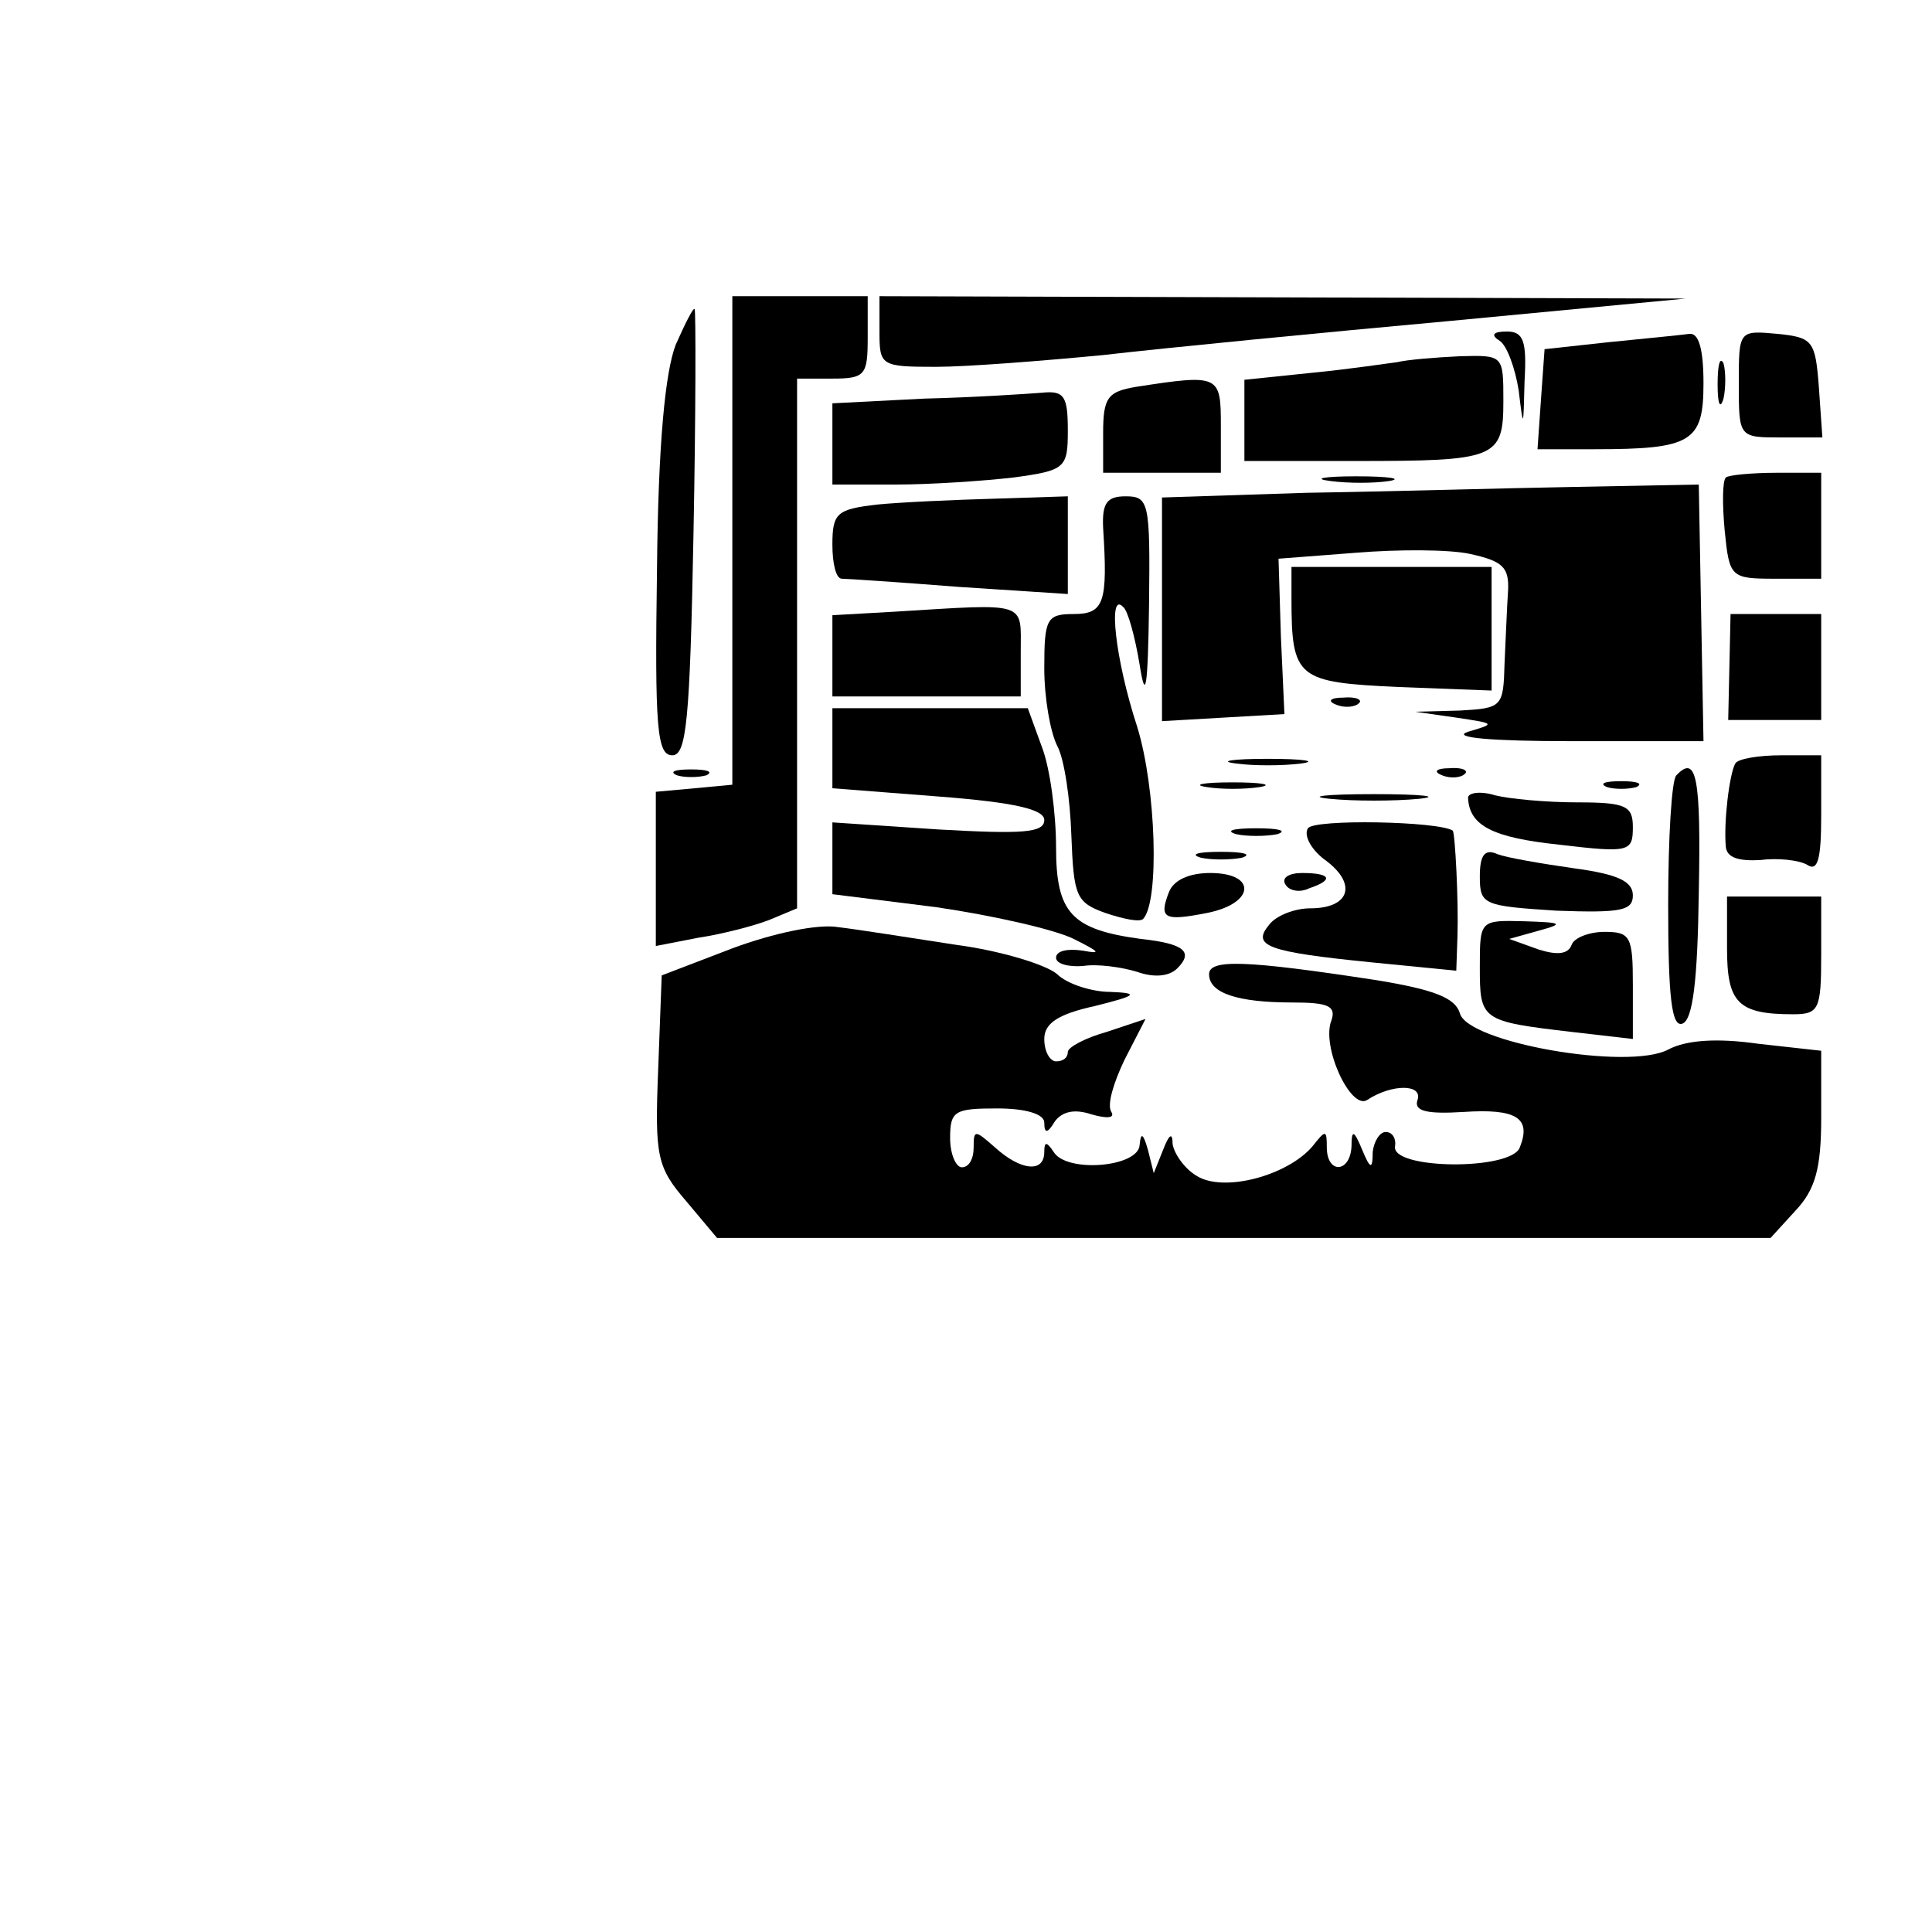
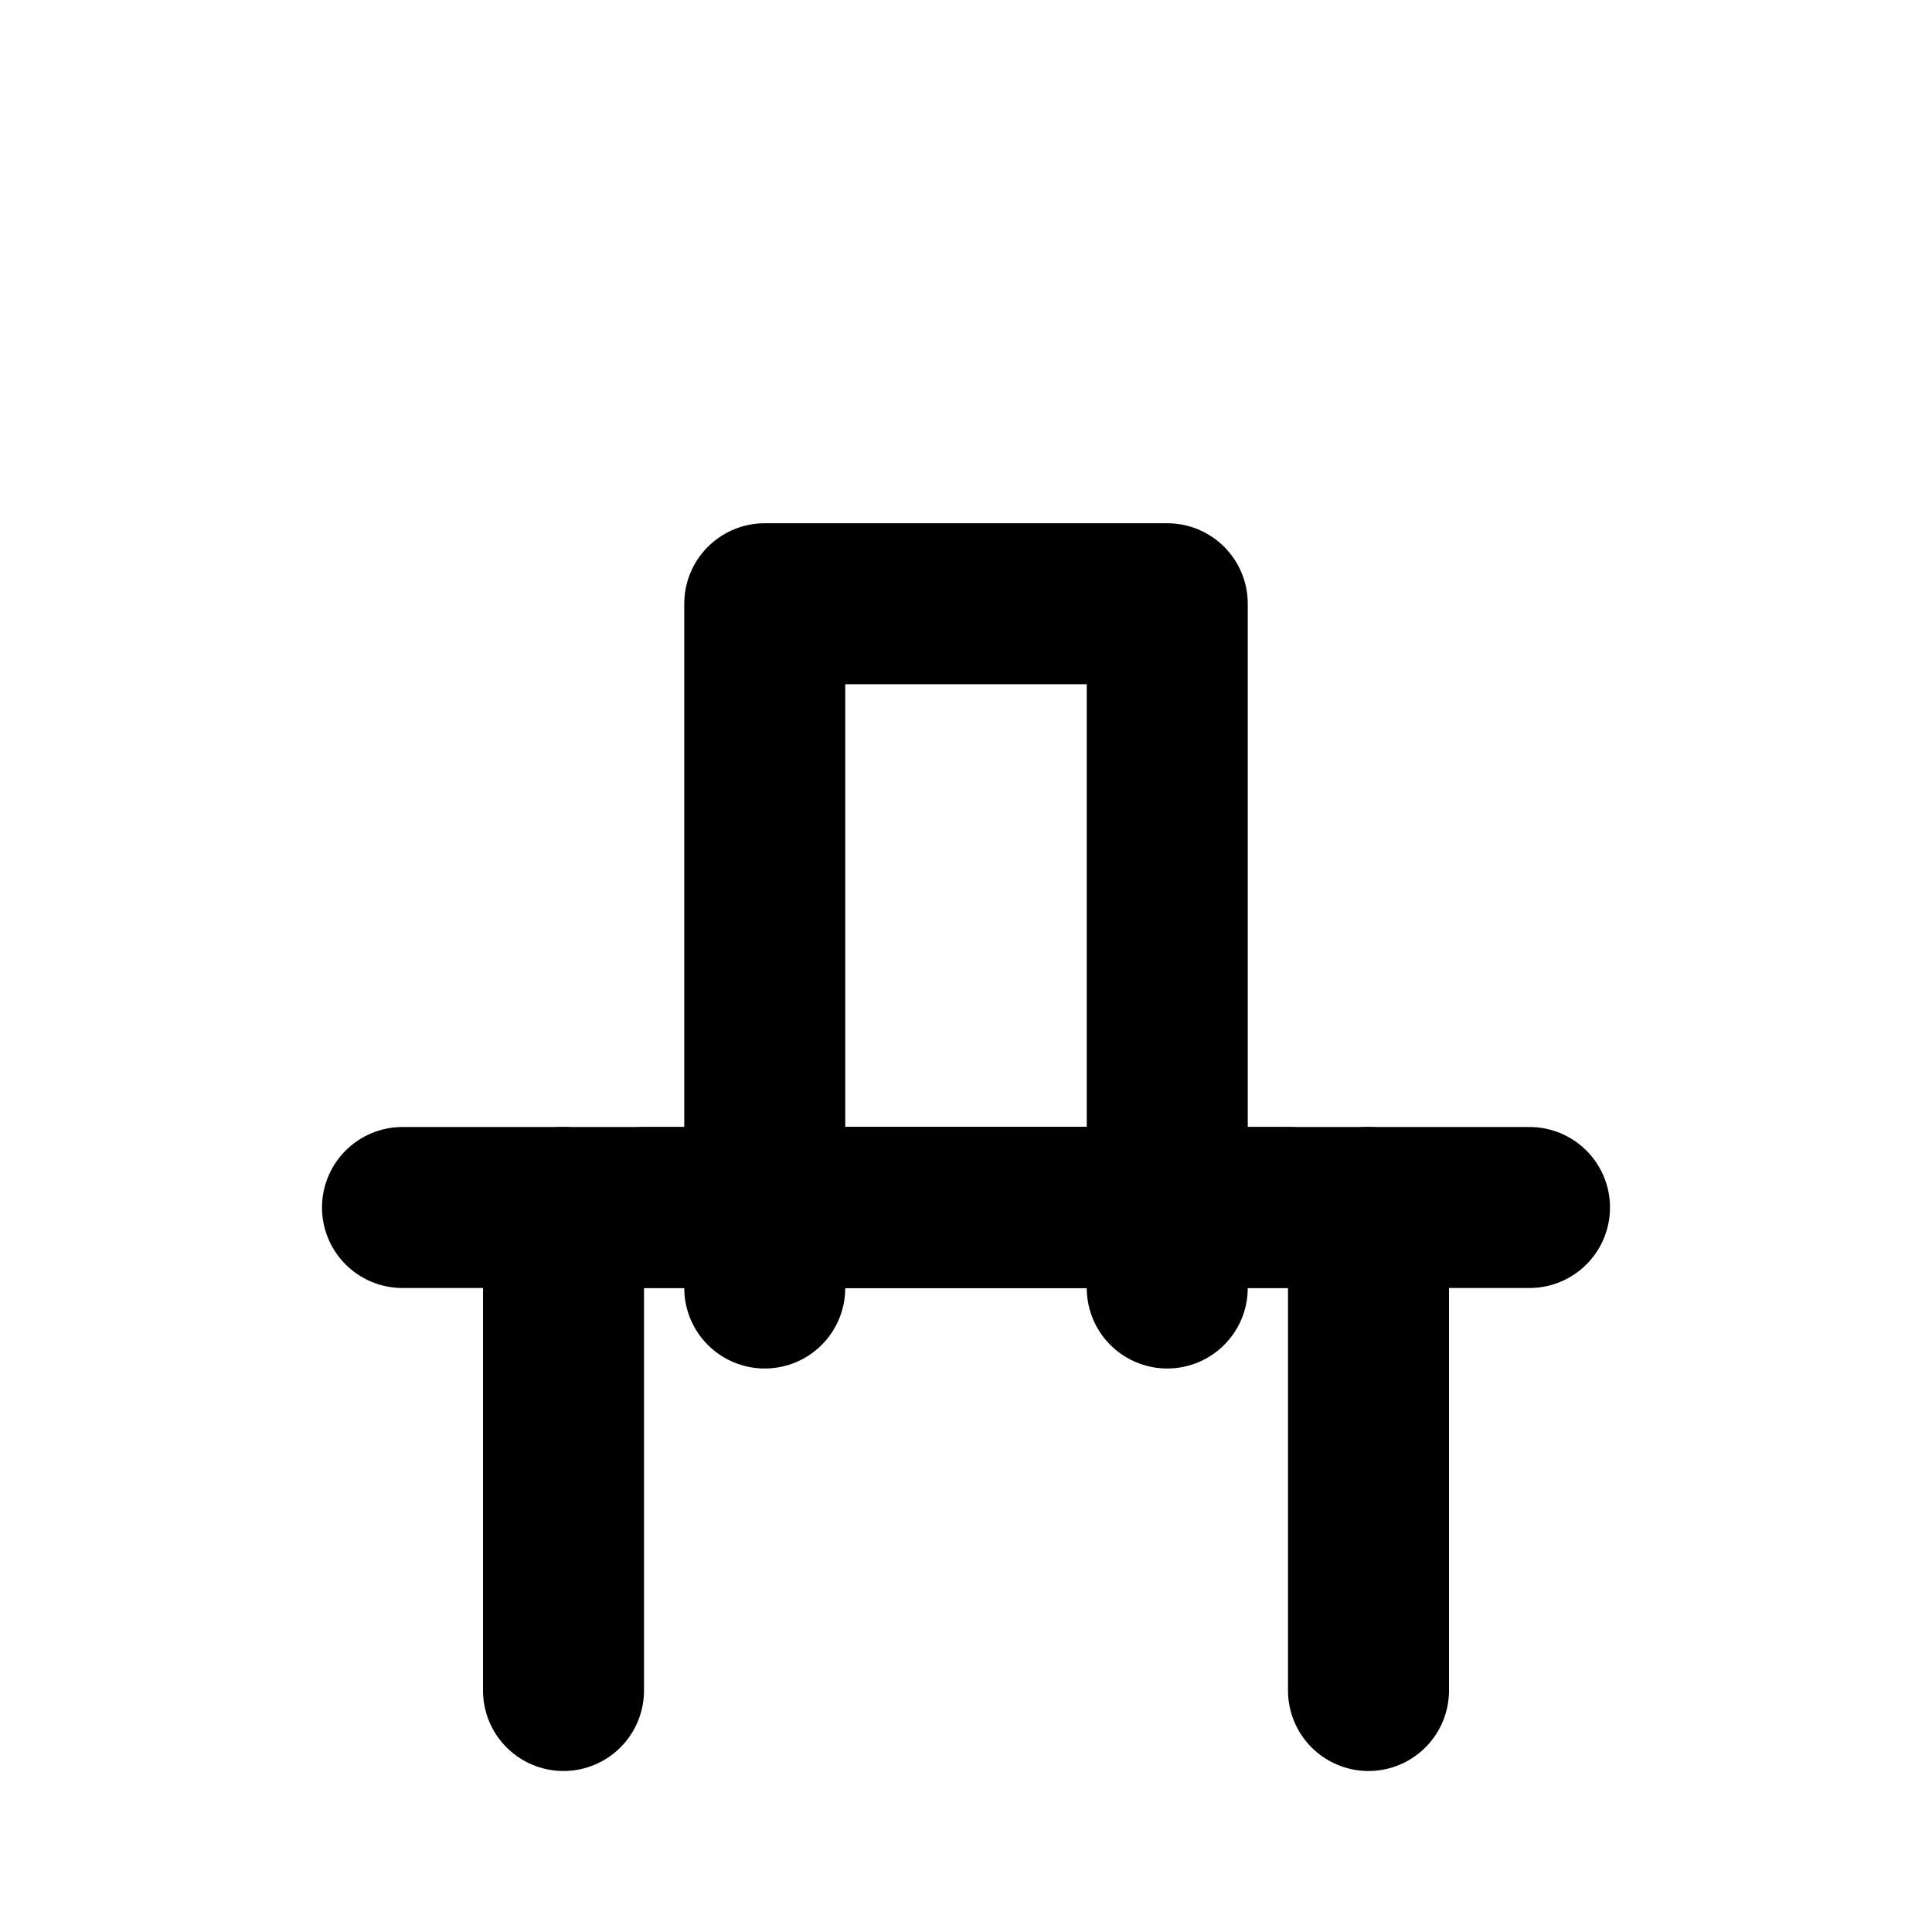
- <svg xmlns="http://www.w3.org/2000/svg" viewBox="0 0 100 100">
-   <g transform="translate(50,50) scale(0.609292) translate(-31.35,-62.9) translate(0,96) scale(0.1,-0.1)" fill="currentColor" stroke="none">
-     <path d="M962 585 l-1 -45 39 0 40 0 0 45 0 45 -39 0 -38 0 -1 -45z" fill="currentColor" stroke="none" />
-     <path d="M115 692 l0 -207 -32 -3 -33 -3 0 -66 0 -65 36 7 c20 3 47 10 60 15 l24 10 0 225 0 225 30 0 c28 0 30 3 30 35 l0 35 -57 0 -58 0 0 -208z" fill="currentColor" stroke="none" />
-     <path d="M240 870 c0 -29 1 -30 48 -30 26 0 90 5 142 10 52 6 185 19 295 29 l200 19 -342 1 -343 1 0 -30z" fill="currentColor" stroke="none" />
-     <path d="M67 859 c-9 -23 -15 -84 -16 -191 -2 -135 0 -158 13 -158 12 0 15 29 18 188 2 103 2 189 1 191 -1 2 -8 -12 -16 -30z" fill="currentColor" stroke="none" />
-     <path d="M767 862 c6 -4 13 -23 16 -42 4 -33 4 -33 5 8 2 34 -1 42 -15 42 -12 0 -14 -3 -6 -8z" fill="currentColor" stroke="none" />
-     <path d="M860 861 l-55 -6 -3 -42 -3 -43 48 0 c83 0 93 6 93 56 0 29 -4 43 -12 42 -7 -1 -38 -4 -68 -7z" fill="currentColor" stroke="none" />
-     <path d="M970 826 c0 -46 0 -46 36 -46 l35 0 -3 43 c-3 39 -5 42 -35 45 -33 3 -33 3 -33 -42z" fill="currentColor" stroke="none" />
-     <path d="M680 844 c-8 -1 -41 -6 -72 -9 l-58 -6 0 -35 0 -34 94 0 c120 0 126 2 126 51 0 39 0 39 -37 38 -21 -1 -45 -3 -53 -5z" fill="currentColor" stroke="none" />
-     <path d="M952 825 c0 -16 2 -22 5 -12 2 9 2 23 0 30 -3 6 -5 -1 -5 -18z" fill="currentColor" stroke="none" />
-     <path d="M458 823 c-24 -4 -28 -9 -28 -39 l0 -34 50 0 50 0 0 40 c0 43 -1 44 -72 33z" fill="currentColor" stroke="none" />
-     <path d="M278 813 l-78 -4 0 -34 0 -35 54 0 c29 0 74 3 100 6 44 6 46 8 46 40 0 29 -3 34 -22 32 -13 -1 -58 -4 -100 -5z" fill="currentColor" stroke="none" />
-     <path d="M623 743 c15 -2 37 -2 50 0 12 2 0 4 -28 4 -27 0 -38 -2 -22 -4z" fill="currentColor" stroke="none" />
-     <path d="M959 746 c-3 -3 -3 -23 -1 -45 4 -40 5 -41 43 -41 l39 0 0 45 0 45 -38 0 c-21 0 -41 -2 -43 -4z" fill="currentColor" stroke="none" />
-     <path d="M603 733 l-123 -4 0 -95 0 -95 52 3 52 3 -3 66 -2 66 65 5 c36 3 80 3 98 -1 27 -6 33 -11 32 -31 -1 -14 -2 -42 -3 -62 -1 -37 -2 -38 -38 -40 l-38 -1 35 -5 c33 -5 34 -5 10 -12 -15 -5 20 -8 87 -8 l113 0 -2 109 -2 109 -105 -2 c-58 -1 -161 -4 -228 -5z" fill="currentColor" stroke="none" />
-     <path d="M238 723 c-34 -4 -38 -7 -38 -34 0 -16 3 -29 8 -29 4 0 49 -3 100 -7 l92 -6 0 42 0 41 -62 -2 c-35 -1 -80 -3 -100 -5z" fill="currentColor" stroke="none" />
-     <path d="M430 703 c4 -63 1 -73 -25 -73 -23 0 -25 -4 -25 -46 0 -25 5 -54 11 -66 6 -11 11 -45 12 -76 2 -52 4 -57 29 -66 15 -5 29 -8 32 -5 14 15 11 111 -5 163 -19 58 -25 116 -12 102 4 -3 10 -25 14 -49 5 -32 7 -21 8 51 1 87 0 92 -20 92 -16 0 -20 -6 -19 -27z" fill="currentColor" stroke="none" />
-     <path d="M590 643 c0 -68 5 -71 91 -75 l79 -3 0 53 0 52 -85 0 -85 0 0 -27z" fill="currentColor" stroke="none" />
-     <path d="M253 632 l-53 -3 0 -35 0 -34 80 0 80 0 0 38 c0 43 7 41 -107 34z" fill="currentColor" stroke="none" />
-     <path d="M628 553 c7 -3 16 -2 19 1 4 3 -2 6 -13 5 -11 0 -14 -3 -6 -6z" fill="currentColor" stroke="none" />
-     <path d="M200 516 l0 -34 90 -7 c65 -5 90 -11 90 -20 0 -11 -19 -12 -90 -8 l-90 6 0 -30 0 -31 88 -11 c48 -7 101 -19 117 -27 22 -11 24 -13 8 -10 -13 2 -23 0 -23 -6 0 -5 10 -8 23 -7 12 2 33 -1 46 -5 14 -5 27 -4 34 3 14 14 6 21 -31 25 -59 8 -72 22 -72 78 0 28 -5 67 -12 85 l-12 33 -83 0 -83 0 0 -34z" fill="currentColor" stroke="none" />
-     <path d="M543 503 c15 -2 39 -2 55 0 15 2 2 4 -28 4 -30 0 -43 -2 -27 -4z" fill="currentColor" stroke="none" />
-     <path d="M967 503 c-5 -9 -10 -50 -8 -71 1 -9 11 -12 29 -11 15 2 33 0 40 -4 9 -6 12 4 12 42 l0 51 -34 0 c-19 0 -37 -3 -39 -7z" fill="currentColor" stroke="none" />
-     <path d="M68 493 c6 -2 18 -2 25 0 6 3 1 5 -13 5 -14 0 -19 -2 -12 -5z" fill="currentColor" stroke="none" />
-     <path d="M718 493 c7 -3 16 -2 19 1 4 3 -2 6 -13 5 -11 0 -14 -3 -6 -6z" fill="currentColor" stroke="none" />
-     <path d="M917 493 c-4 -3 -7 -53 -7 -110 0 -79 3 -104 12 -101 9 3 13 37 14 111 2 99 -2 118 -19 100z" fill="currentColor" stroke="none" />
-     <path d="M518 483 c12 -2 32 -2 45 0 12 2 2 4 -23 4 -25 0 -35 -2 -22 -4z" fill="currentColor" stroke="none" />
-     <path d="M858 483 c6 -2 18 -2 25 0 6 3 1 5 -13 5 -14 0 -19 -2 -12 -5z" fill="currentColor" stroke="none" />
-     <path d="M623 473 c20 -2 54 -2 75 0 20 2 3 4 -38 4 -41 0 -58 -2 -37 -4z" fill="currentColor" stroke="none" />
-     <path d="M740 474 c1 -24 21 -34 78 -40 59 -7 62 -6 62 15 0 18 -6 21 -47 21 -27 0 -58 3 -70 6 -13 4 -23 2 -23 -2z" fill="currentColor" stroke="none" />
-     <path d="M604 448 c-4 -6 3 -19 16 -28 26 -20 19 -40 -14 -40 -13 0 -29 -6 -35 -14 -15 -18 -2 -23 88 -32 l71 -7 1 29 c1 30 -2 88 -4 90 -12 8 -118 10 -123 2z" fill="currentColor" stroke="none" />
-     <path d="M543 443 c9 -2 25 -2 35 0 9 3 1 5 -18 5 -19 0 -27 -2 -17 -5z" fill="currentColor" stroke="none" />
-     <path d="M513 423 c9 -2 25 -2 35 0 9 3 1 5 -18 5 -19 0 -27 -2 -17 -5z" fill="currentColor" stroke="none" />
-     <path d="M750 407 c0 -24 3 -25 65 -29 55 -2 65 0 65 13 0 12 -13 18 -50 23 -28 4 -57 9 -65 12 -11 5 -15 -1 -15 -19z" fill="currentColor" stroke="none" />
-     <path d="M486 394 c-9 -23 -4 -25 32 -18 41 8 43 34 3 34 -18 0 -31 -6 -35 -16z" fill="currentColor" stroke="none" />
-     <path d="M585 400 c3 -5 12 -7 20 -3 21 7 19 13 -6 13 -11 0 -18 -4 -14 -10z" fill="currentColor" stroke="none" />
-     <path d="M960 346 c0 -46 9 -56 56 -56 22 0 24 4 24 50 l0 50 -40 0 -40 0 0 -44z" fill="currentColor" stroke="none" />
-     <path d="M115 346 l-60 -23 -3 -80 c-3 -74 -1 -83 24 -112 l26 -31 447 0 448 0 21 23 c17 18 22 36 22 79 l0 57 -54 6 c-35 5 -61 3 -76 -5 -34 -18 -171 6 -177 31 -4 13 -22 20 -71 28 -111 17 -142 18 -142 5 0 -16 24 -24 71 -24 30 0 37 -3 33 -15 -9 -22 16 -76 30 -68 21 14 48 14 43 0 -3 -9 7 -12 39 -10 45 3 58 -5 48 -30 -7 -20 -110 -19 -106 1 1 6 -2 12 -8 12 -5 0 -10 -8 -11 -17 0 -15 -2 -15 -9 2 -7 17 -9 17 -9 3 -1 -23 -21 -24 -21 -1 0 15 -1 15 -12 1 -21 -25 -76 -40 -99 -25 -10 6 -19 19 -20 27 0 10 -3 8 -8 -5 l-8 -20 -5 20 c-4 14 -6 15 -7 4 -1 -19 -62 -24 -73 -6 -6 9 -8 9 -8 0 0 -18 -20 -16 -42 4 -17 15 -18 15 -18 0 0 -10 -4 -17 -10 -17 -5 0 -10 11 -10 25 0 23 4 25 40 25 25 0 40 -5 40 -12 0 -10 3 -9 9 1 6 8 16 11 31 6 14 -4 20 -3 17 2 -4 6 2 25 11 44 l18 35 -33 -11 c-18 -5 -33 -13 -33 -17 0 -5 -4 -8 -10 -8 -5 0 -10 8 -10 19 0 13 11 21 43 28 36 9 38 11 13 12 -16 0 -37 7 -45 15 -9 8 -48 20 -86 25 -39 6 -83 13 -100 15 -17 3 -55 -5 -90 -18z" fill="currentColor" stroke="none" />
-     <path d="M750 330 c0 -45 1 -46 78 -55 l52 -6 0 46 c0 41 -2 45 -24 45 -13 0 -26 -5 -28 -11 -3 -8 -12 -9 -28 -4 l-25 9 25 7 c22 6 20 7 -12 8 -38 1 -38 1 -38 -39z" fill="currentColor" stroke="none" />
-   </g>
+ <svg xmlns="http://www.w3.org/2000/svg" viewBox="0 0 24 24" fill="none" stroke="currentColor" stroke-width="2" stroke-linecap="round" stroke-linejoin="round">
+   <path d="M5 15h14" />
+   <path d="M7 15v6" />
+   <path d="M17 15v6" />
+   <path d="M9.5 7.5h5v7.5H9.5V7.5z" />
+   <path d="M8 15h8" />
+   <path d="M9.5 15v1" />
+   <path d="M14.5 15v1" />
</svg>
